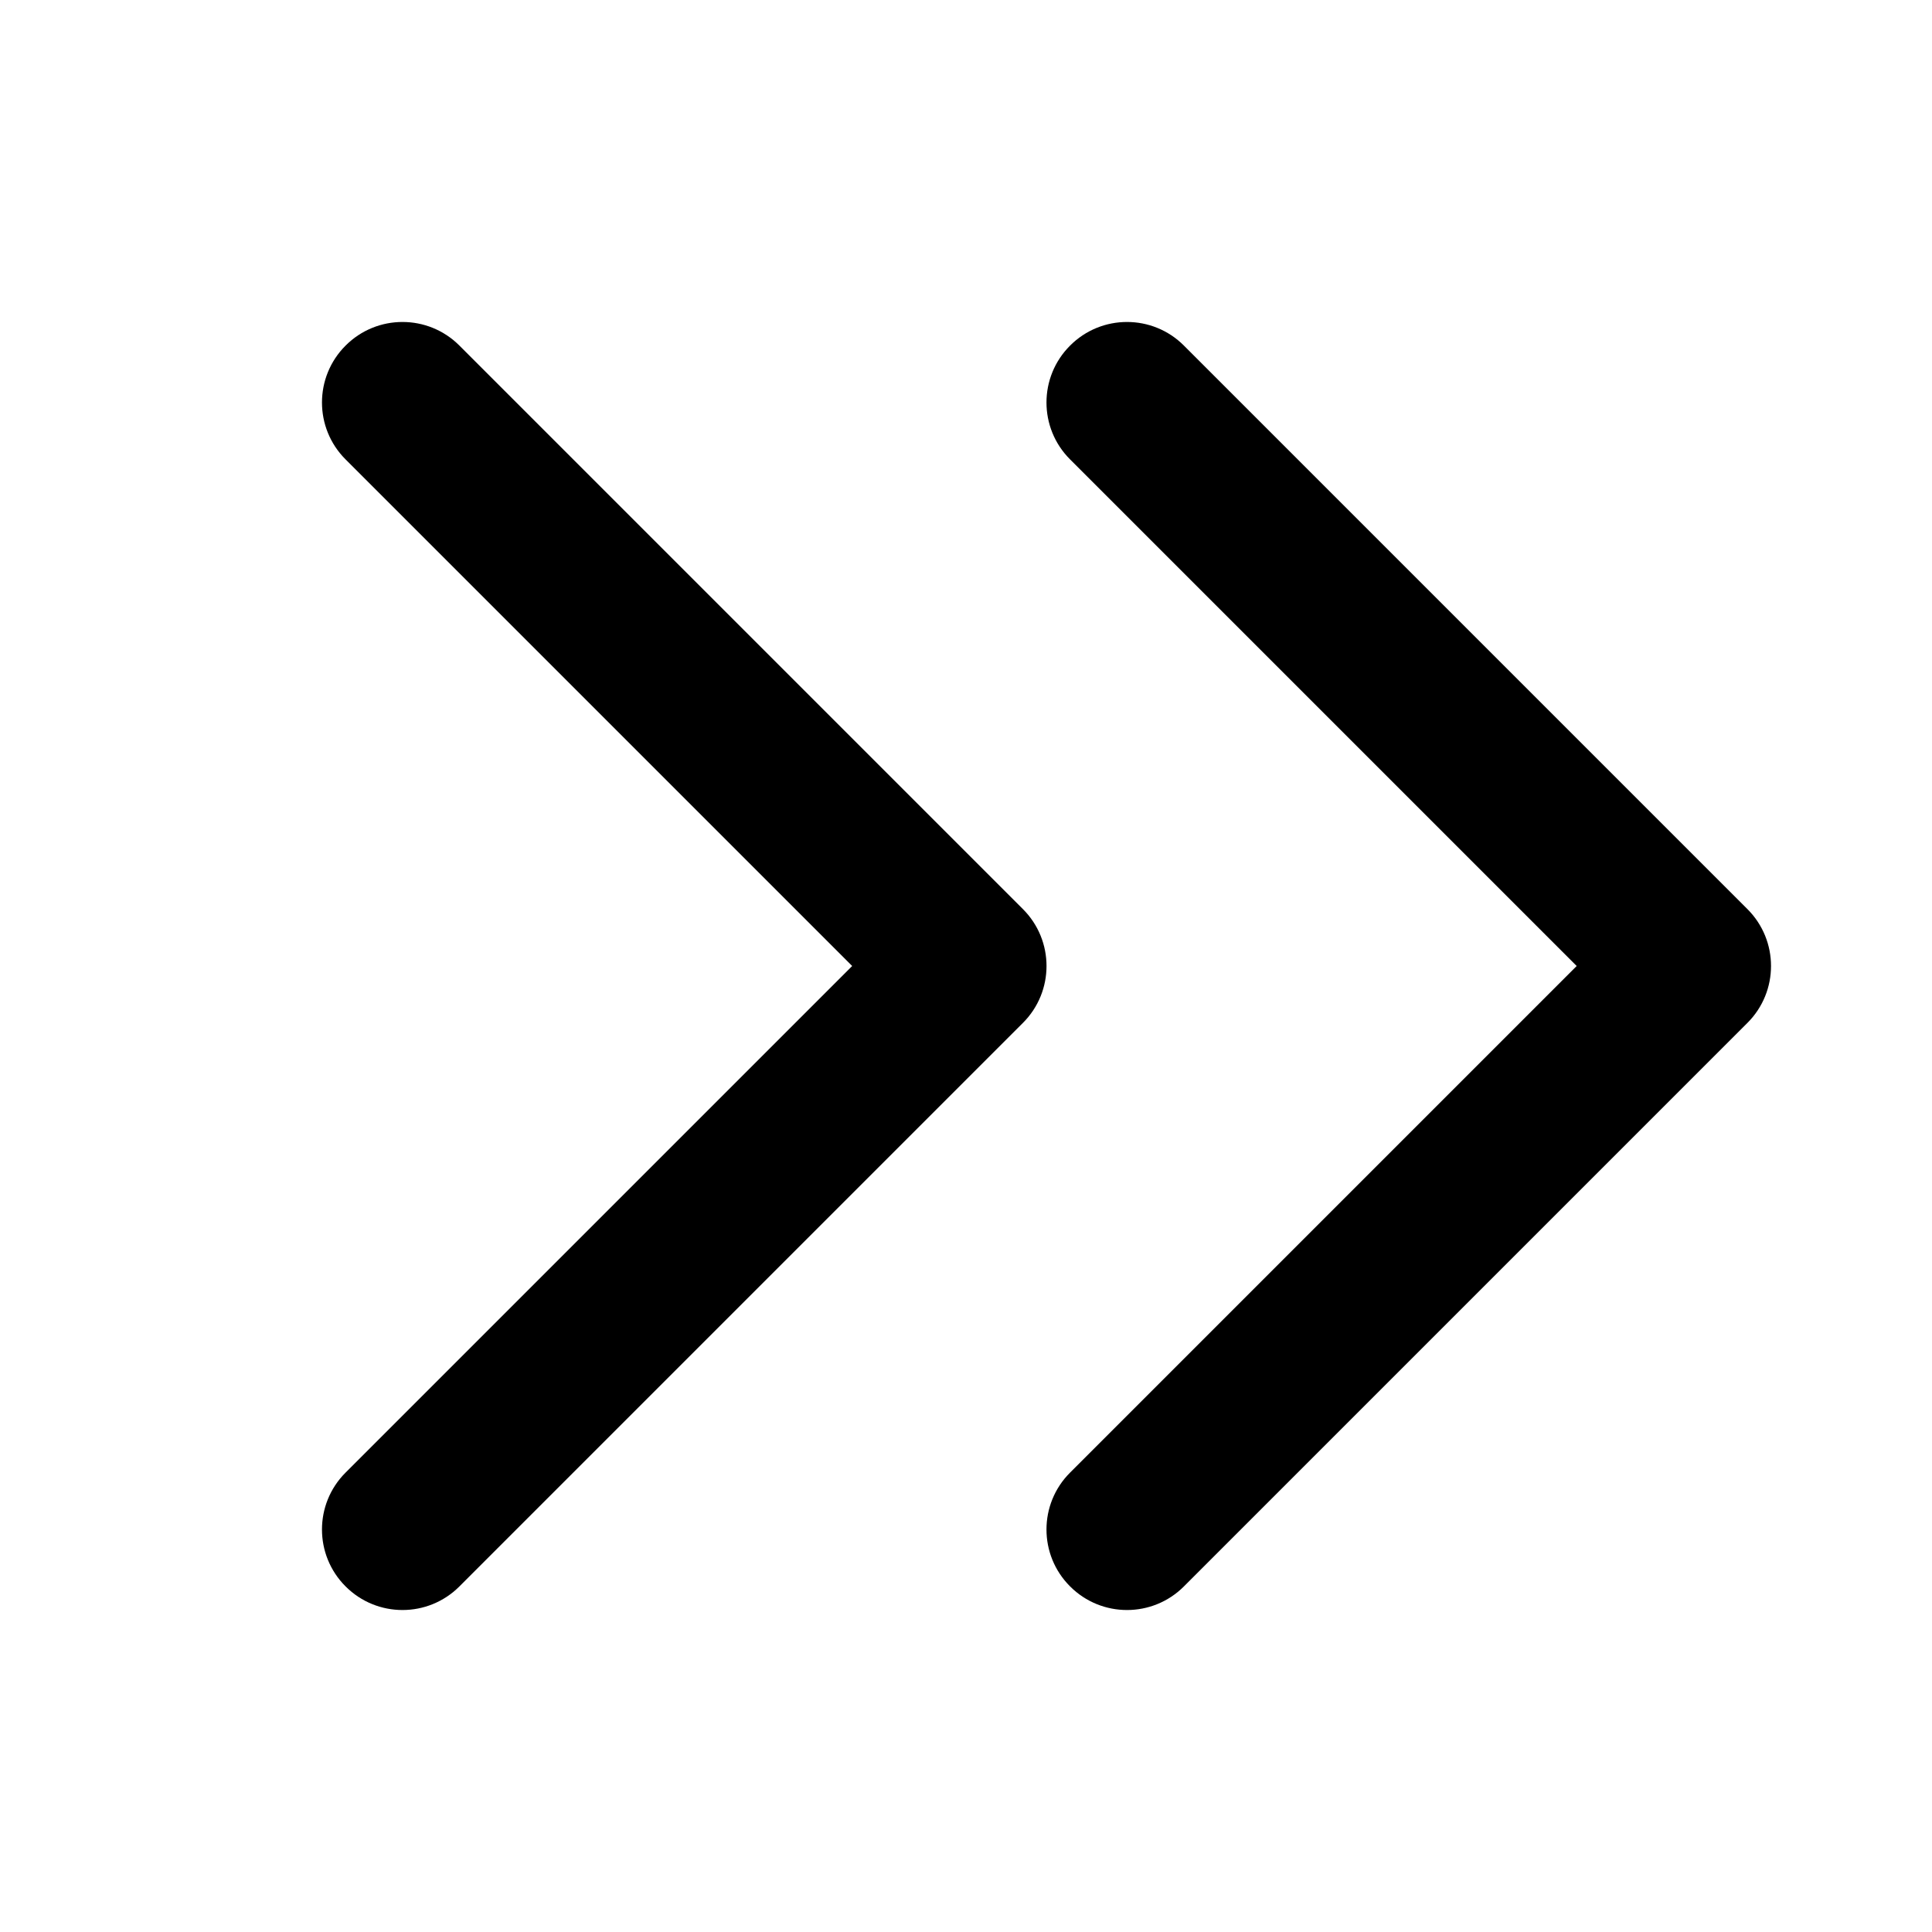
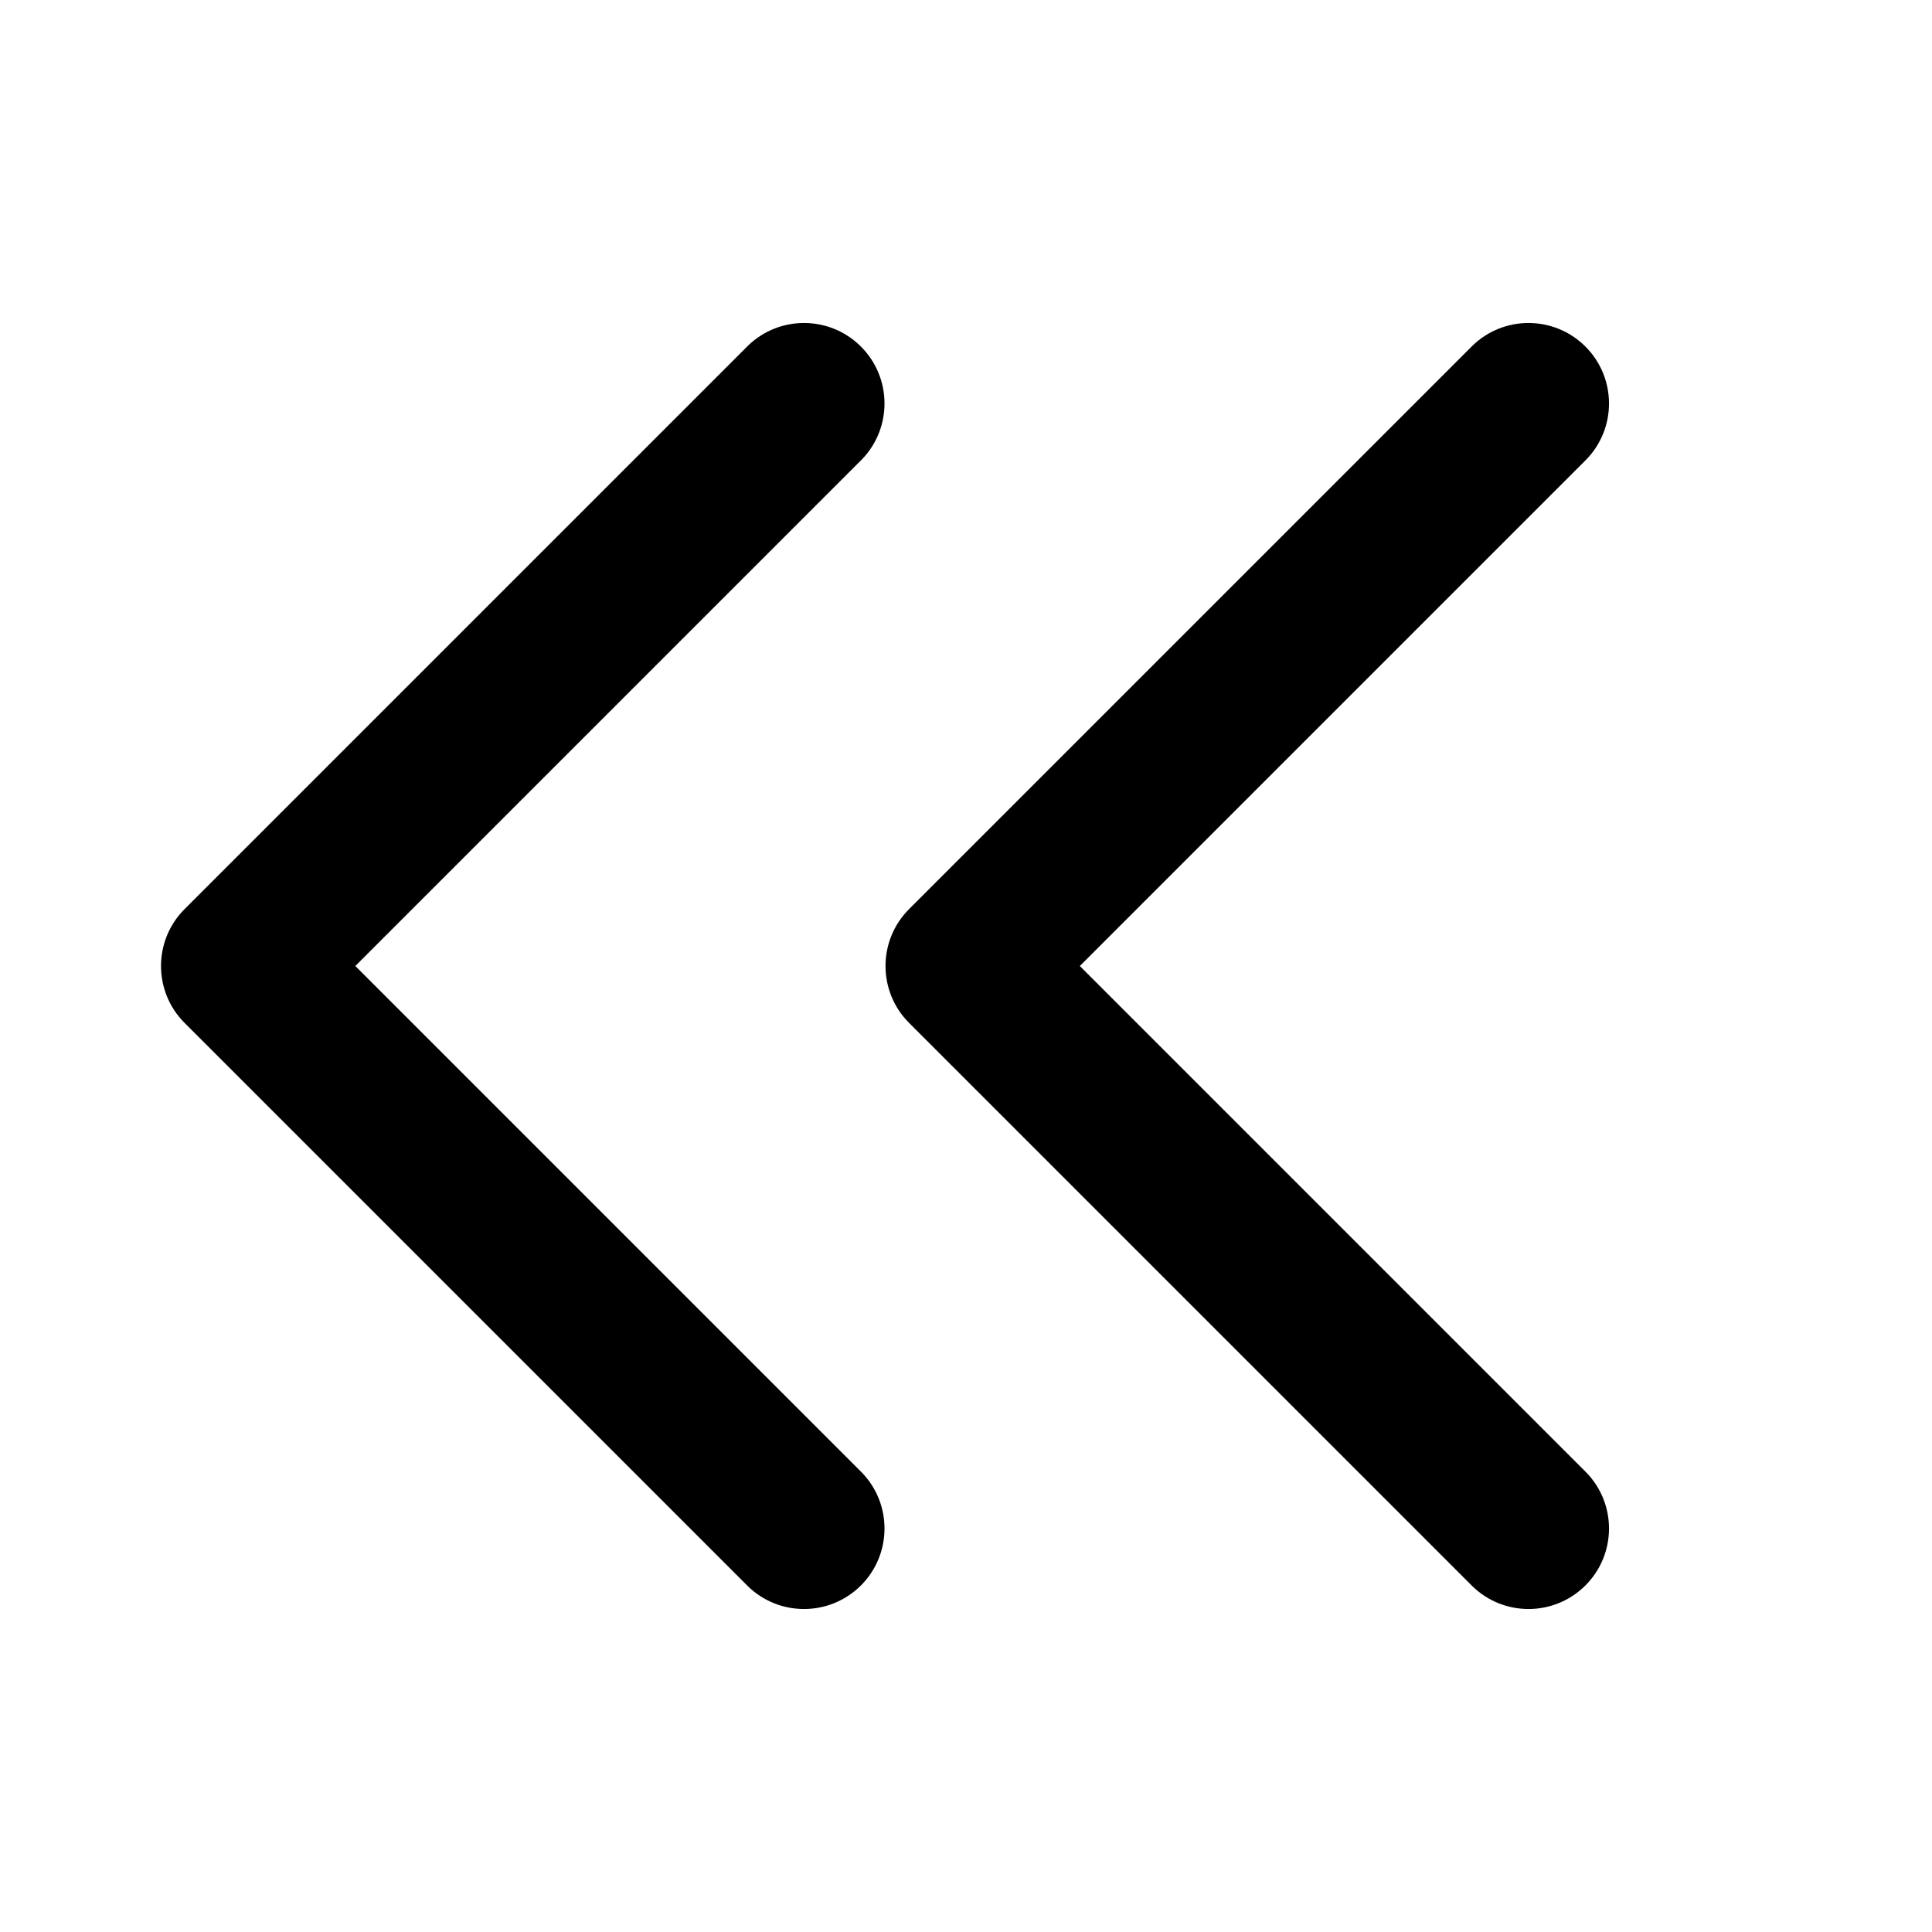
- <svg xmlns="http://www.w3.org/2000/svg" width="24" height="24" viewBox="0 0 24 24" fill="none">
+ <svg xmlns="http://www.w3.org/2000/svg" viewBox="0 0 24 24">
  <g id="Square"> </g>
-   <g id="Icon">
-     <path id="Union" fill-rule="evenodd" clip-rule="evenodd" d="M5.707 4.293C5.317 3.902 4.683 3.902 4.293 4.293C3.902 4.683 3.902 5.317 4.293 5.707L10.586 12L4.293 18.293C3.902 18.683 3.902 19.317 4.293 19.707C4.683 20.098 5.317 20.098 5.707 19.707L12.707 12.707C13.098 12.317 13.098 11.683 12.707 11.293L5.707 4.293ZM14.707 4.293C14.317 3.902 13.683 3.902 13.293 4.293C12.902 4.683 12.902 5.317 13.293 5.707L19.586 12L13.293 18.293C12.902 18.683 12.902 19.317 13.293 19.707C13.683 20.098 14.317 20.098 14.707 19.707L21.707 12.707C22.098 12.317 22.098 11.683 21.707 11.293L14.707 4.293Z" fill="black" />
-   </g>
+   <path d="M10.707 5.707a1 1 0 00-1.414-1.414l-7 7a1 1 0 000 1.414l7 7a1 1 0 001.414-1.414L4.414 12l6.293-6.293zm9 0a1 1 0 00-1.414-1.414l-7 7a1 1 0 000 1.414l7 7a1 1 0 001.414-1.414L13.414 12l6.293-6.293z" />
</svg>
